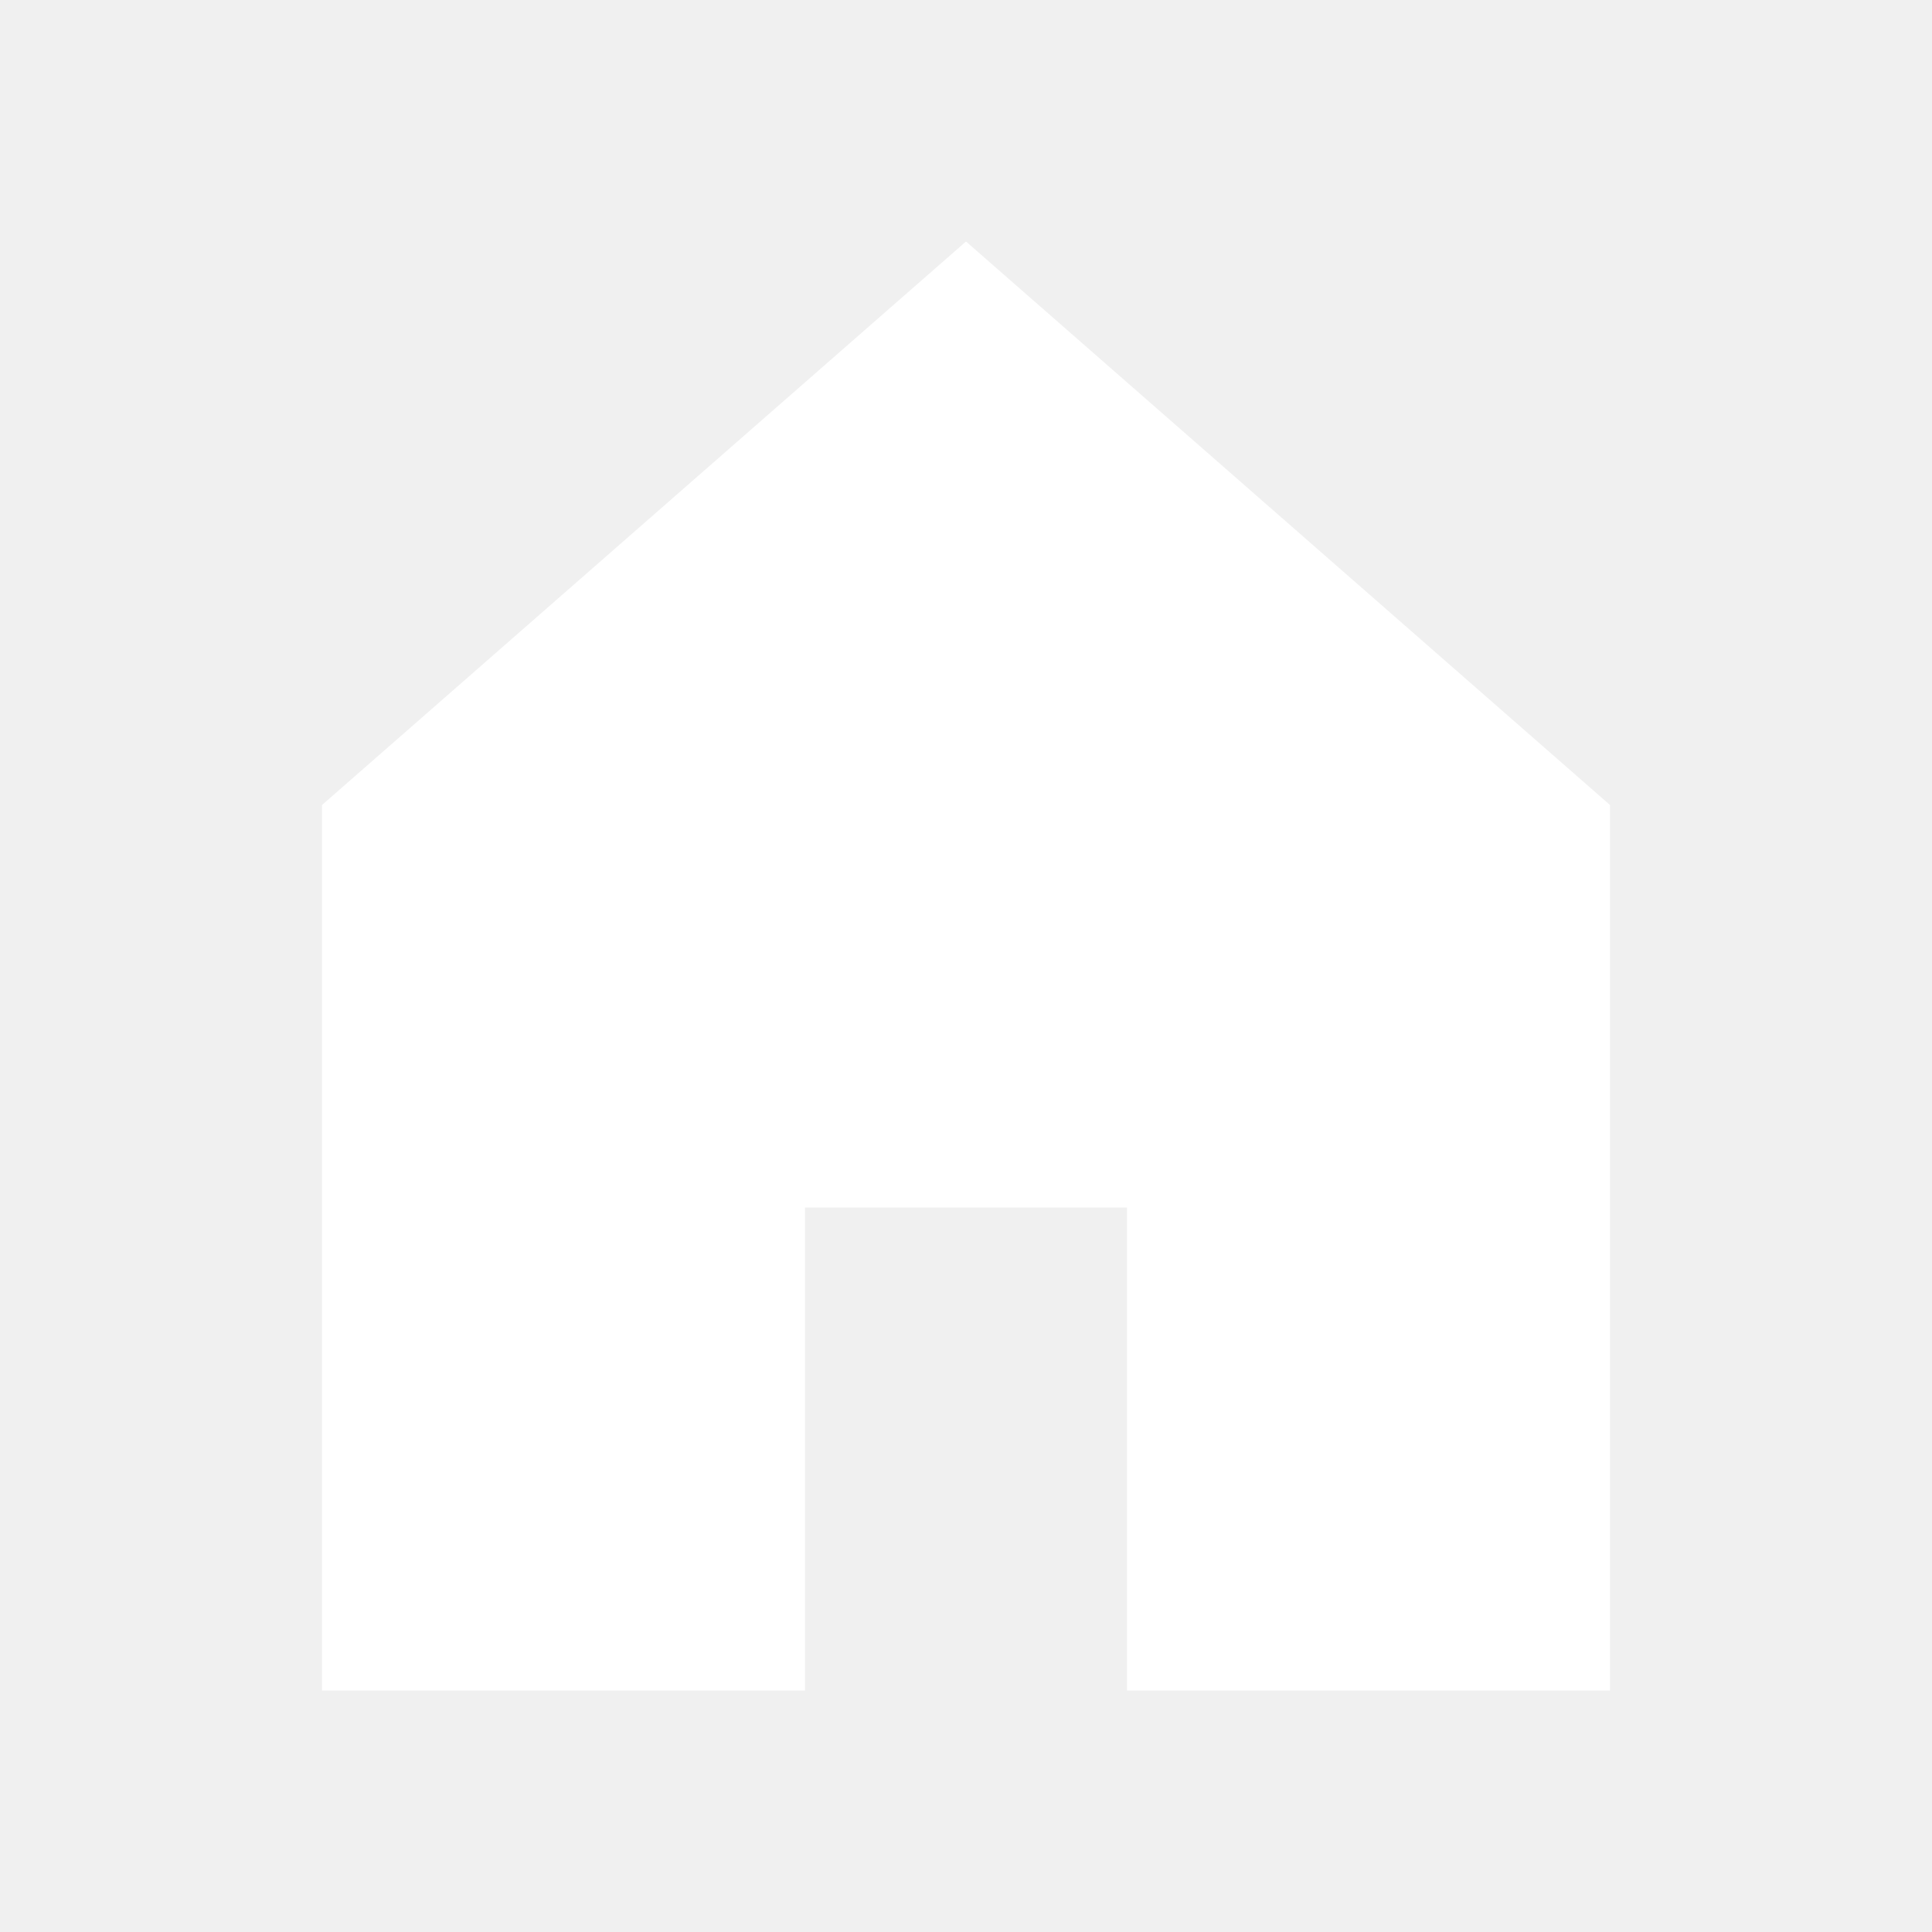
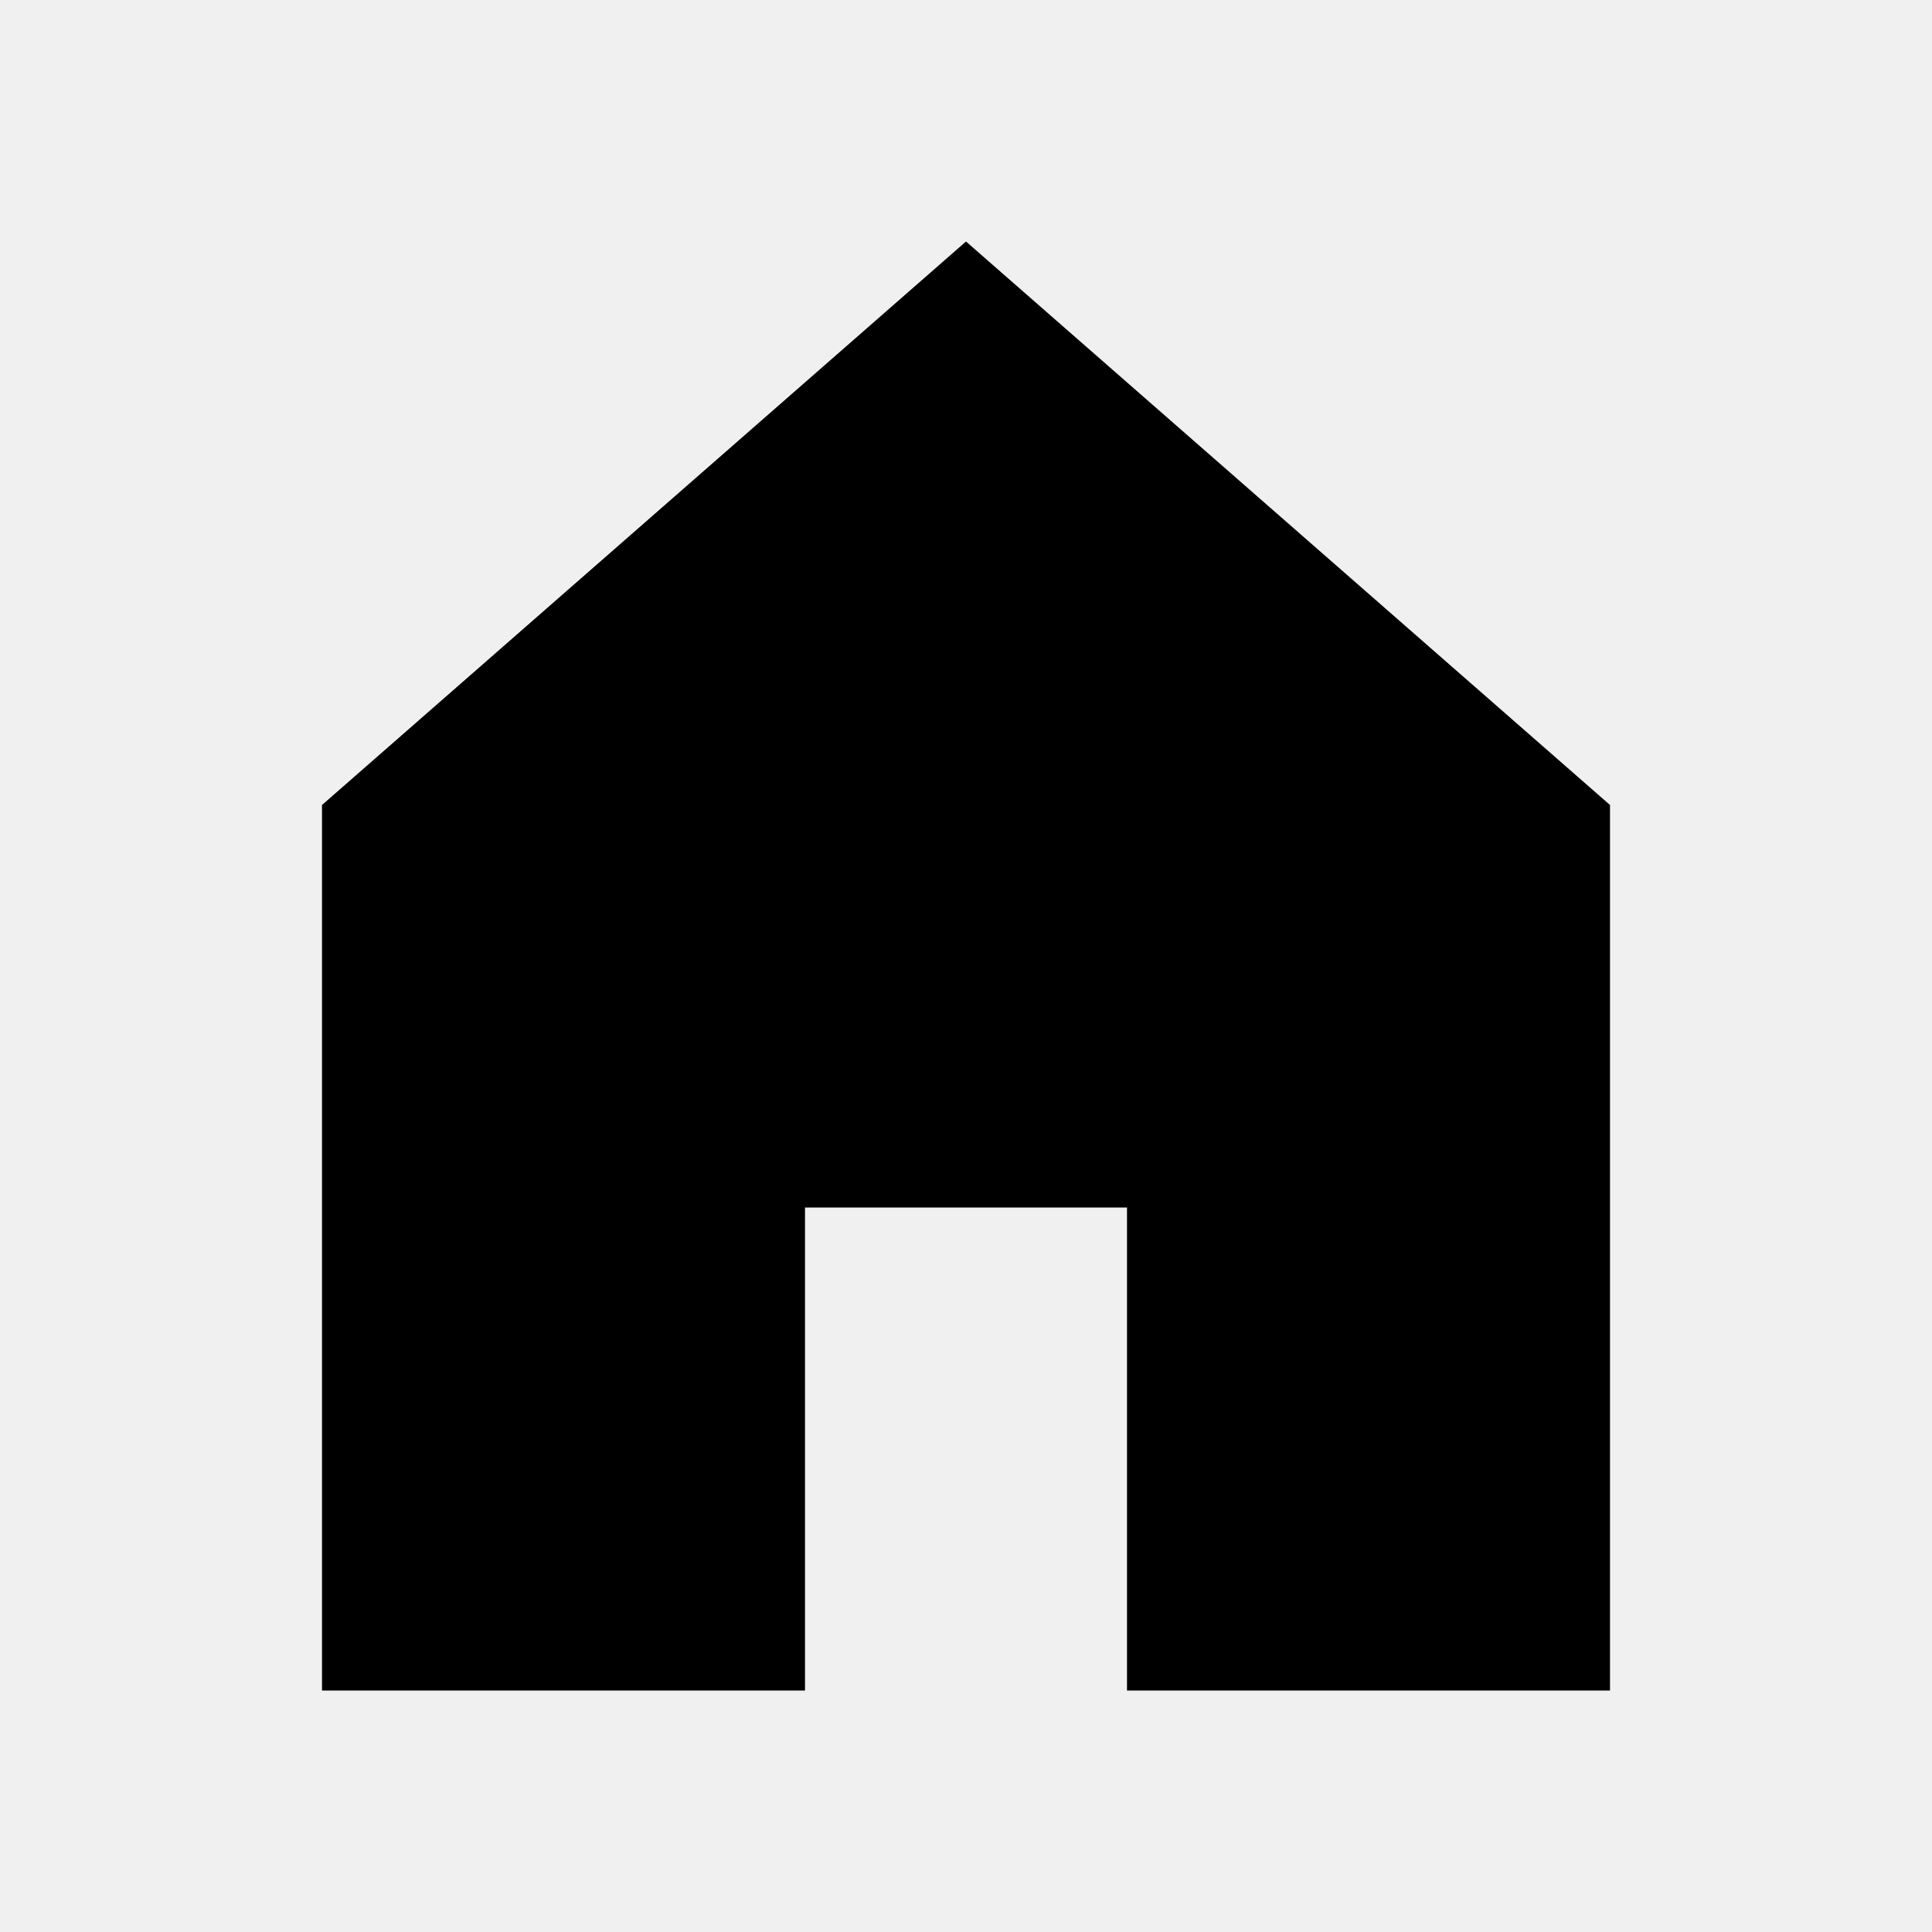
- <svg xmlns="http://www.w3.org/2000/svg" viewBox="0 0 24 24" preserveAspectRatio="xMidYMid meet" focusable="false" class="style-scope yt-icon" style="pointer-events: none; display: block; width: 100%; height: 100%; fill:white;">
+ <svg xmlns="http://www.w3.org/2000/svg" viewBox="0 0 24 24" preserveAspectRatio="xMidYMid meet" focusable="false" class="style-scope yt-icon" style="pointer-events: none; display: block; width: 100%; height: 100%;">
  <g class="style-scope yt-icon">
    <path d="M4,10V21h6V15h4v6h6V10L12,3Z" class="style-scope yt-icon" />
  </g>
</svg>
